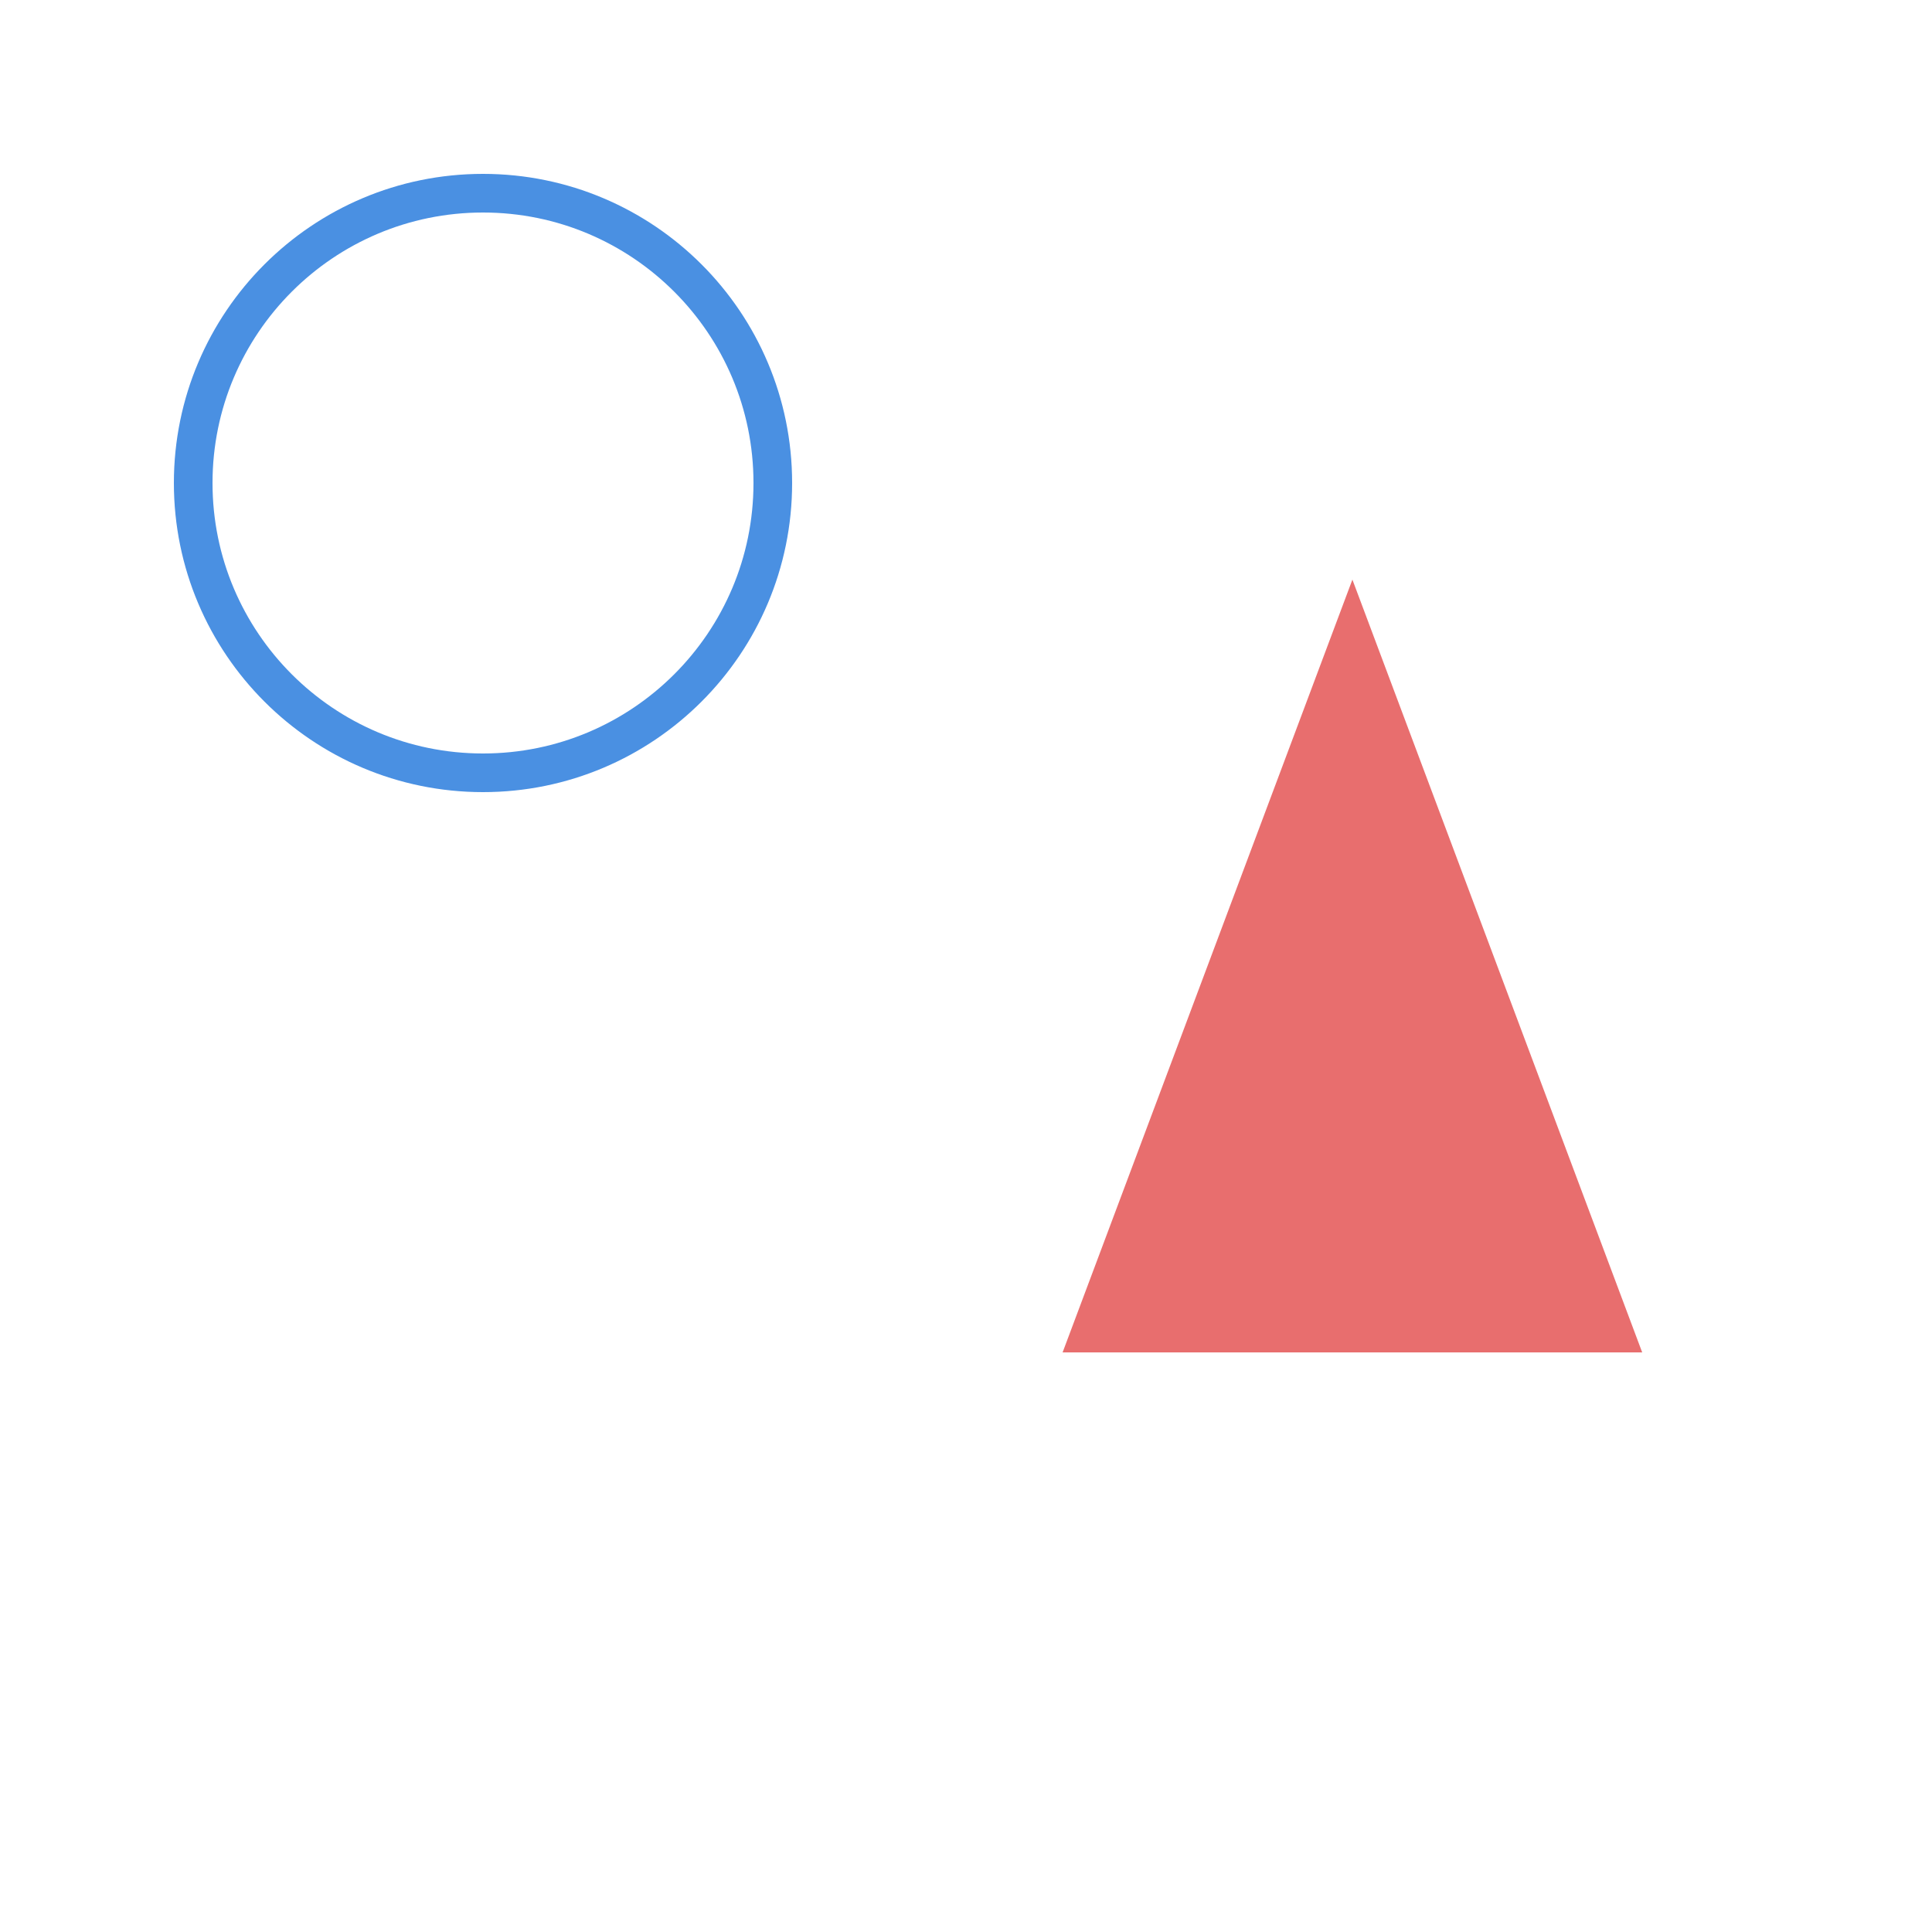
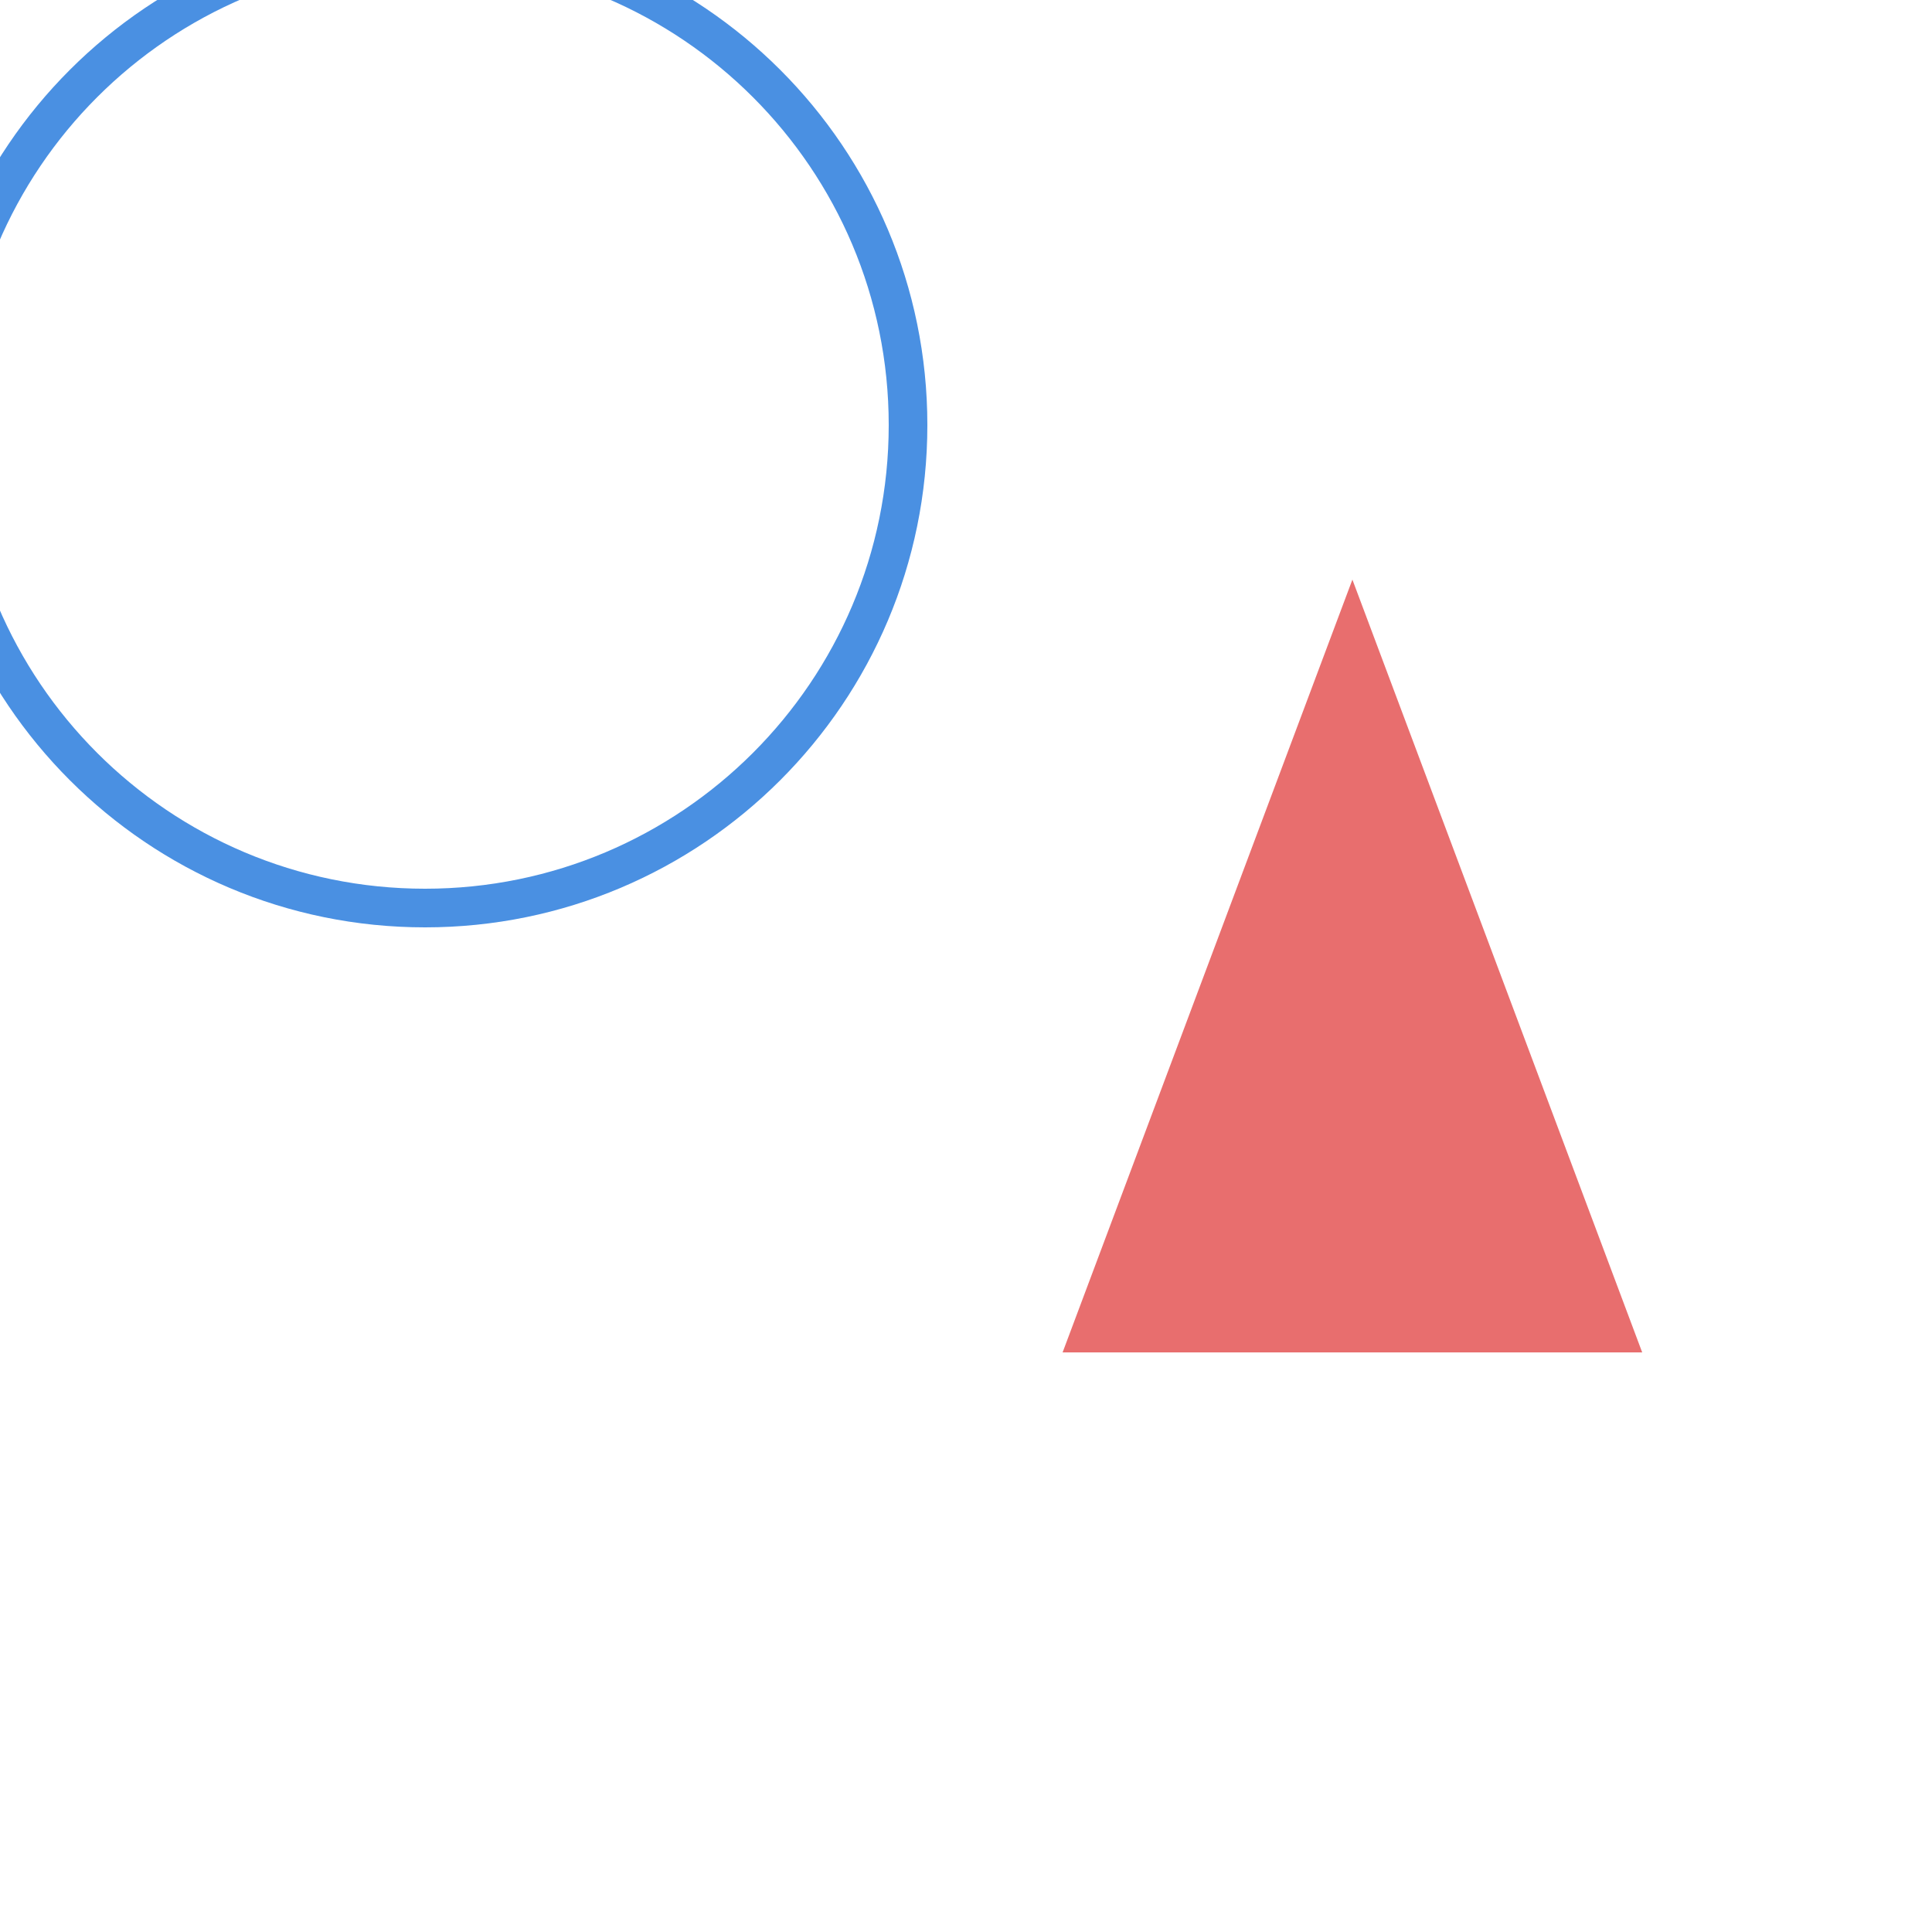
<svg xmlns="http://www.w3.org/2000/svg" viewBox="0 0 100 100">
-   <circle cx="25" cy="25" r="15" fill="none" stroke="#4a90e2" stroke-width="2">
+   <circle cx="22" cy="22" r="25" fill="none" stroke="#4a90e2" stroke-width="2">
    <animate attributeName="opacity" values="1;0.5;1" dur="4s" repeatCount="indefinite" />
  </circle>
  <path d="M70 30 L85 70 L55 70 Z" fill="#e24a4a" opacity="0.8">
-     <animateTransform attributeName="transform" type="rotate" from="0 70 50" to="360 70 50" dur="8s" repeatCount="indefinite" />
+     <animateTransform attributeName="transform" type="rotate" from="0 50 50" to="360 100 50" dur="8s" repeatCount="indefinite" />
  </path>
</svg>
